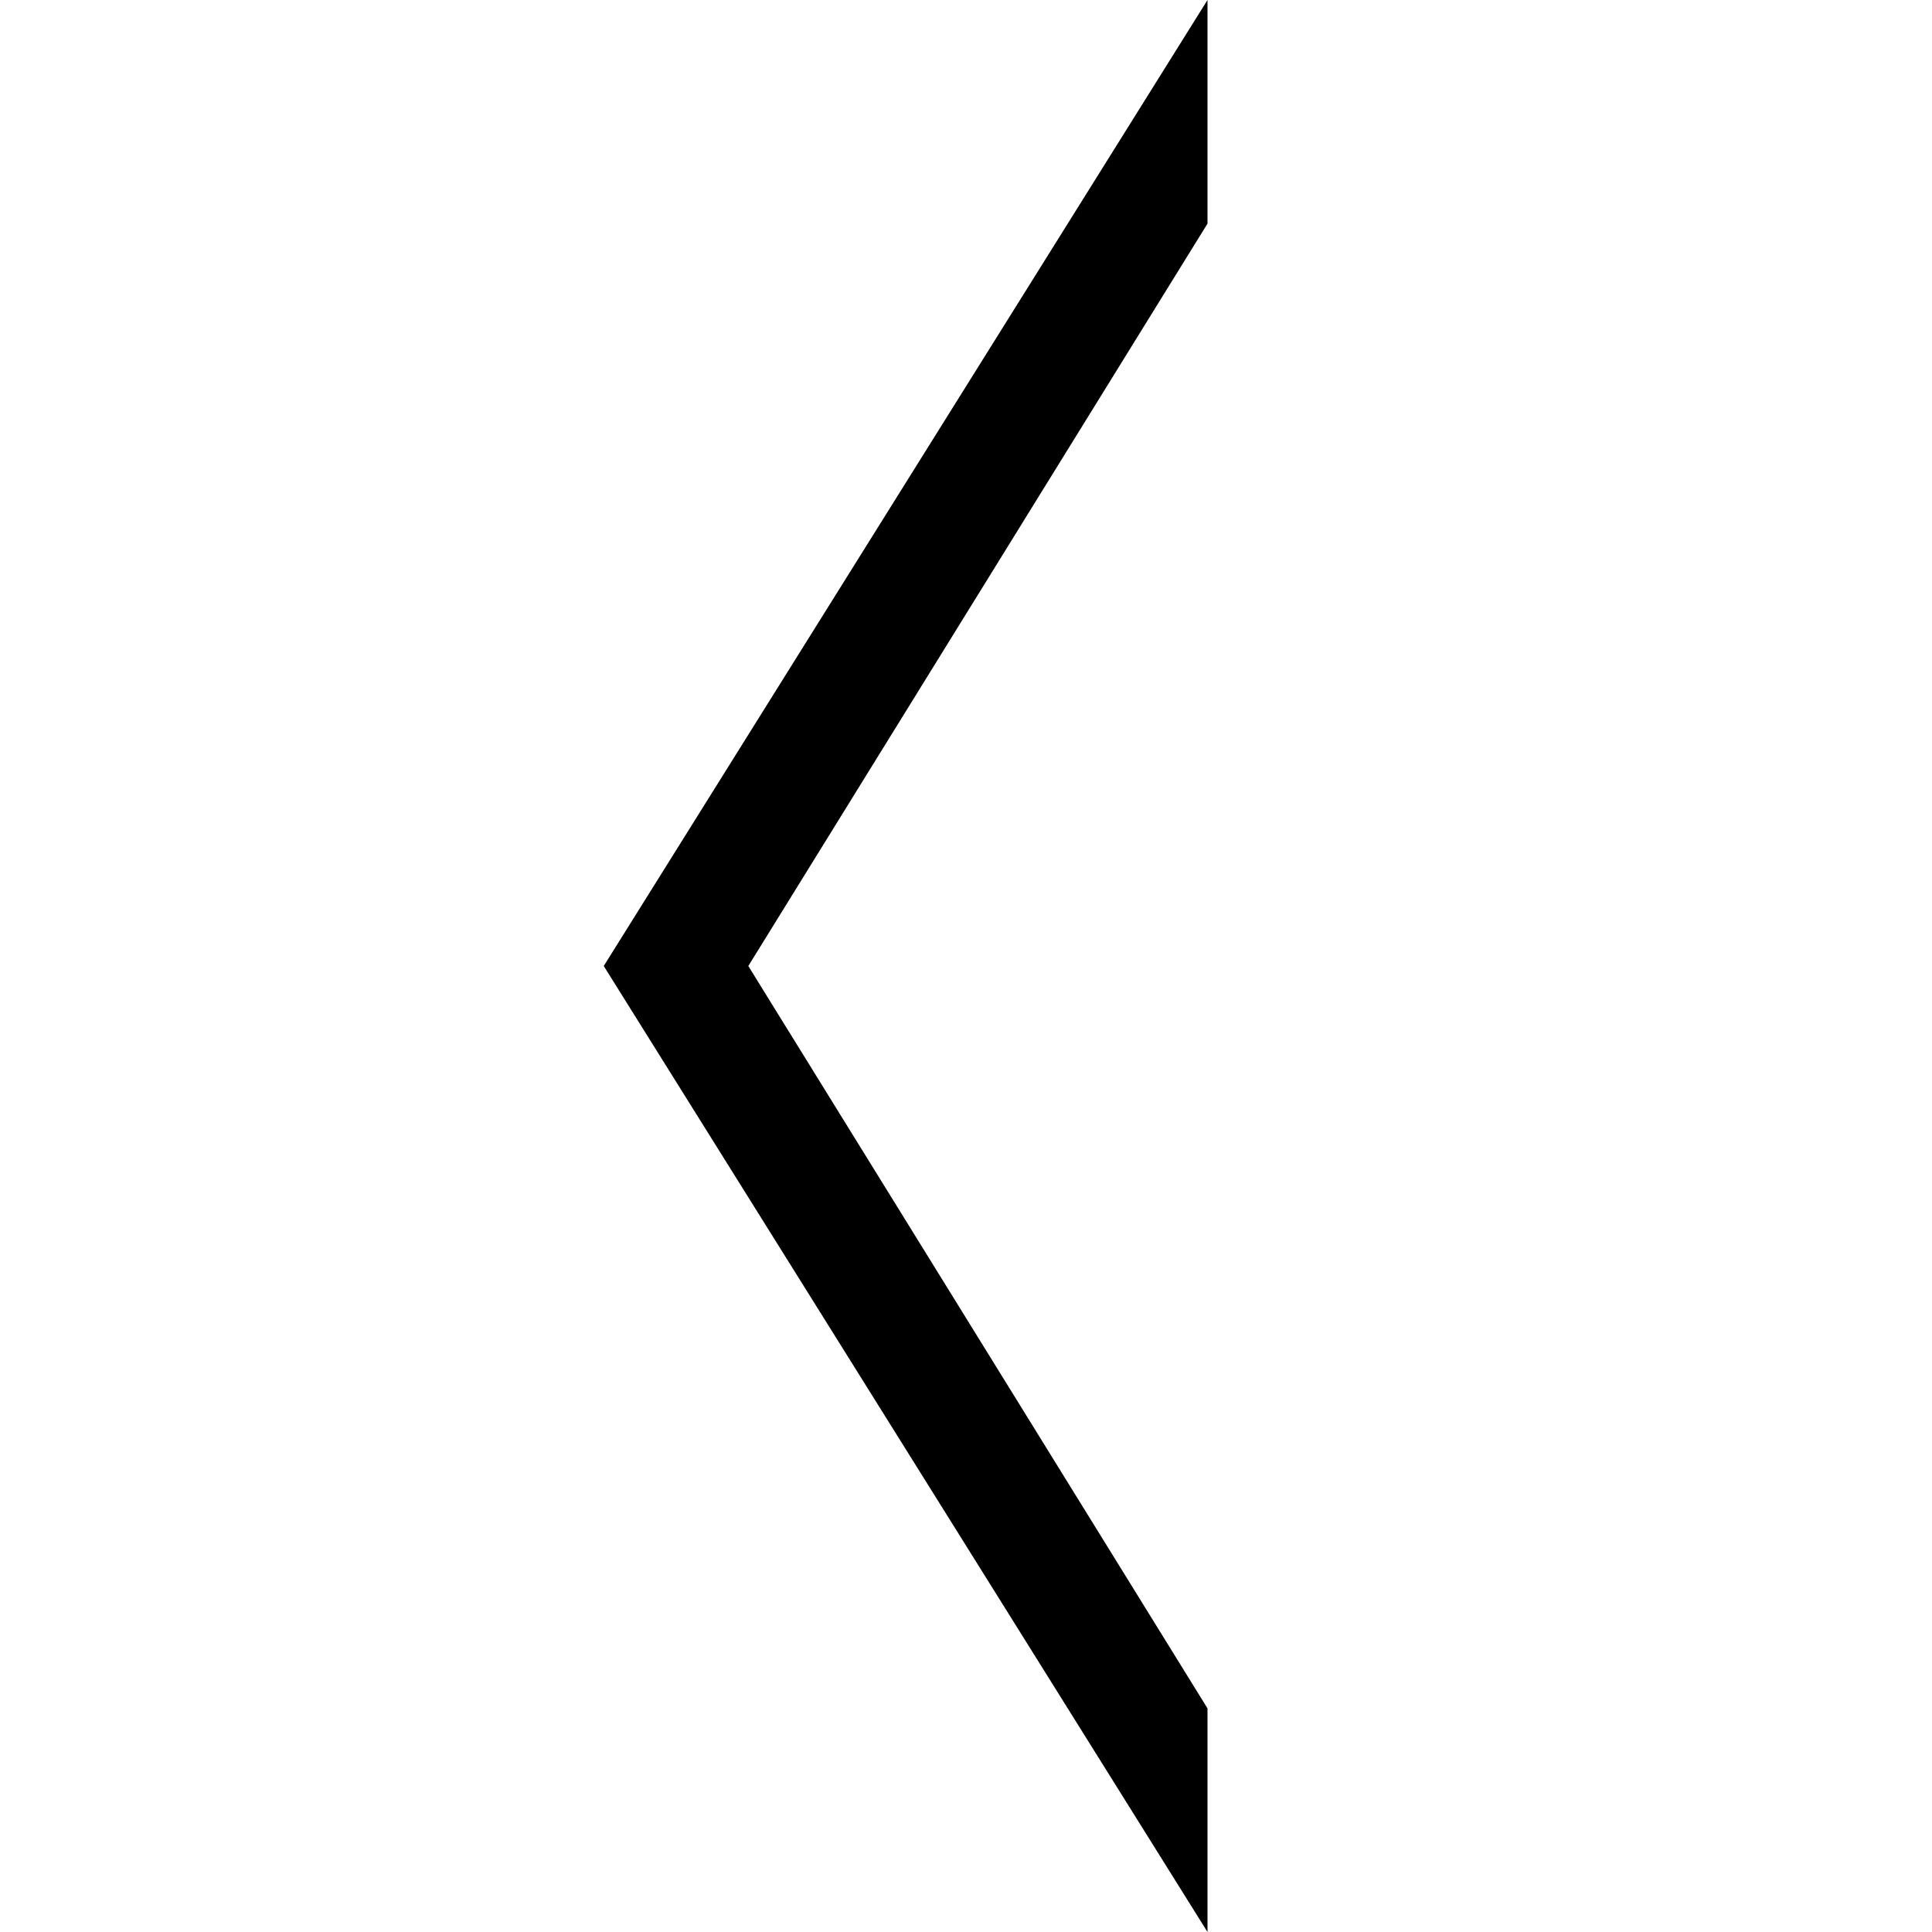
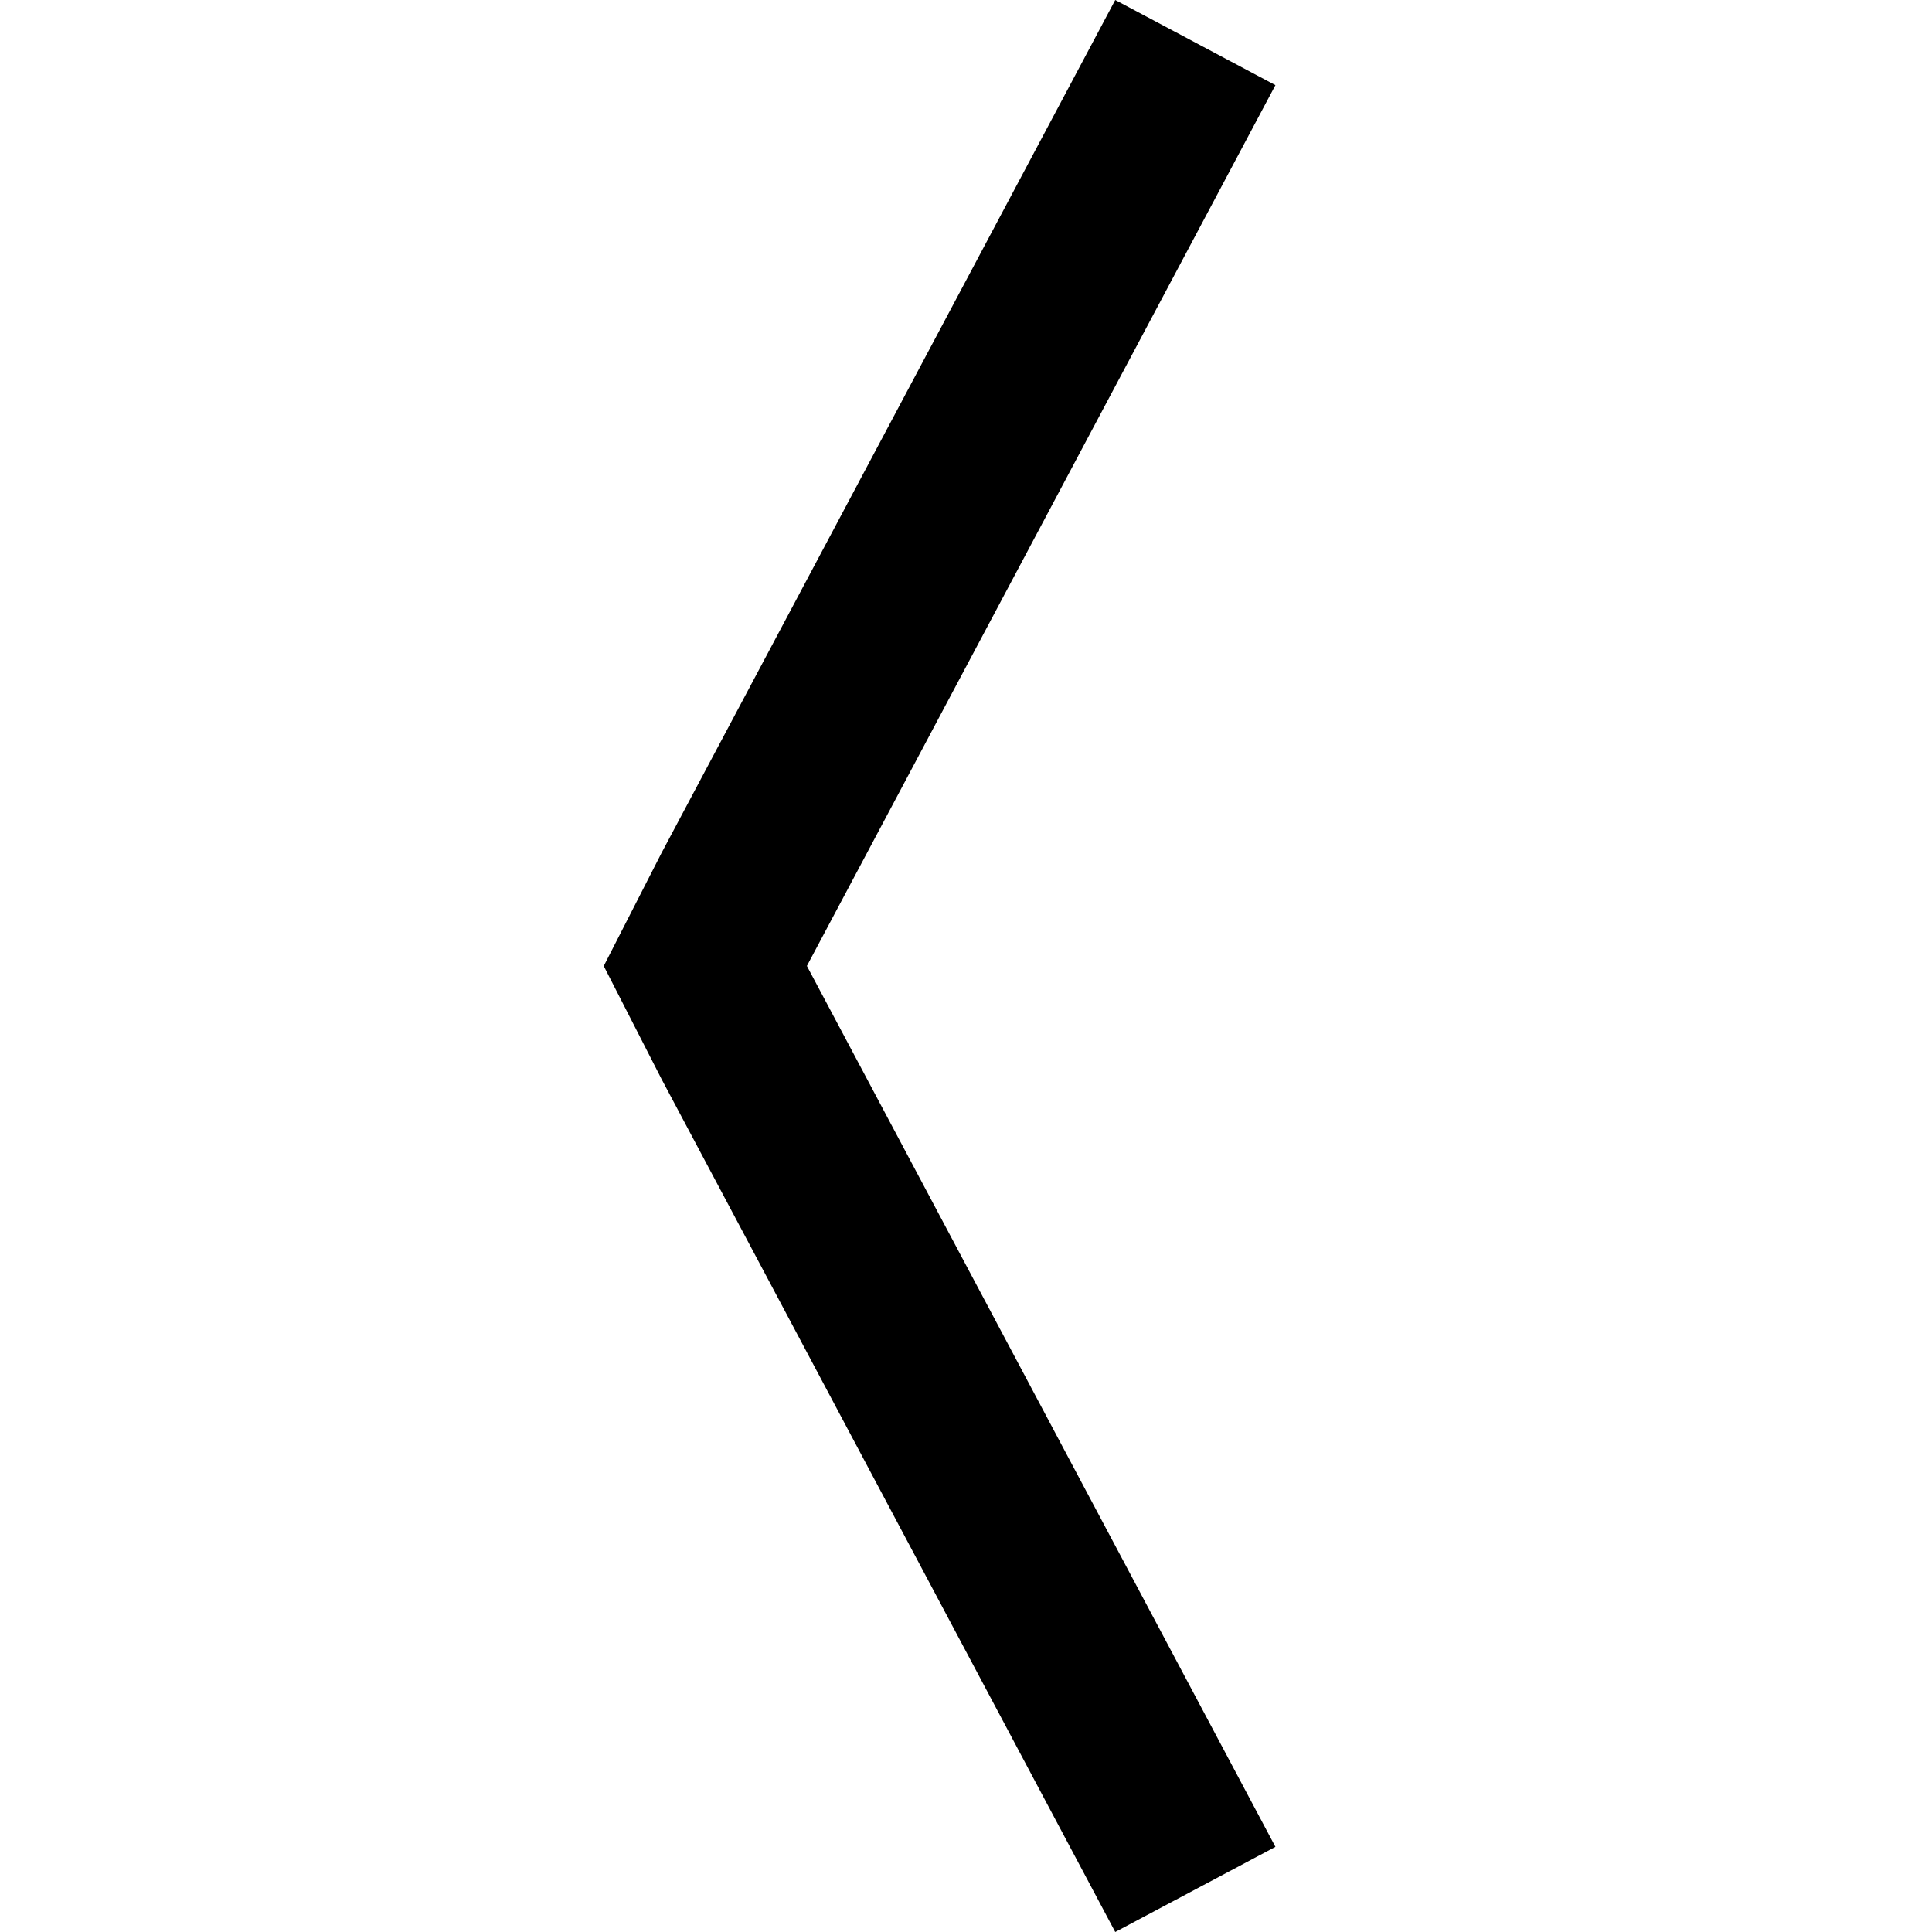
<svg xmlns="http://www.w3.org/2000/svg" width="512px" height="512px" viewBox="0 0 512 512" version="1.1">
  <defs />
  <g id="Page-1" stroke="none" stroke-width="1" fill="none" fill-rule="evenodd">
    <g id="arrow-left" fill="#000000">
-       <path d="M320,452.741 L320,512 L160,256 L320,0 L320,59.259 L198.31,256 L320,452.741 L320,452.741 Z" id="Shape" />
+       <path d="M338,489.437 L295.549,512 L175.343,286.019 L160,256.004 L175.343,225.981 L295.549,0 L338,22.563 L213.835,255.987 C213.835,255.987 338,489.437 338,489.437 Z" id="Combined-Shape" />
    </g>
  </g>
</svg>
